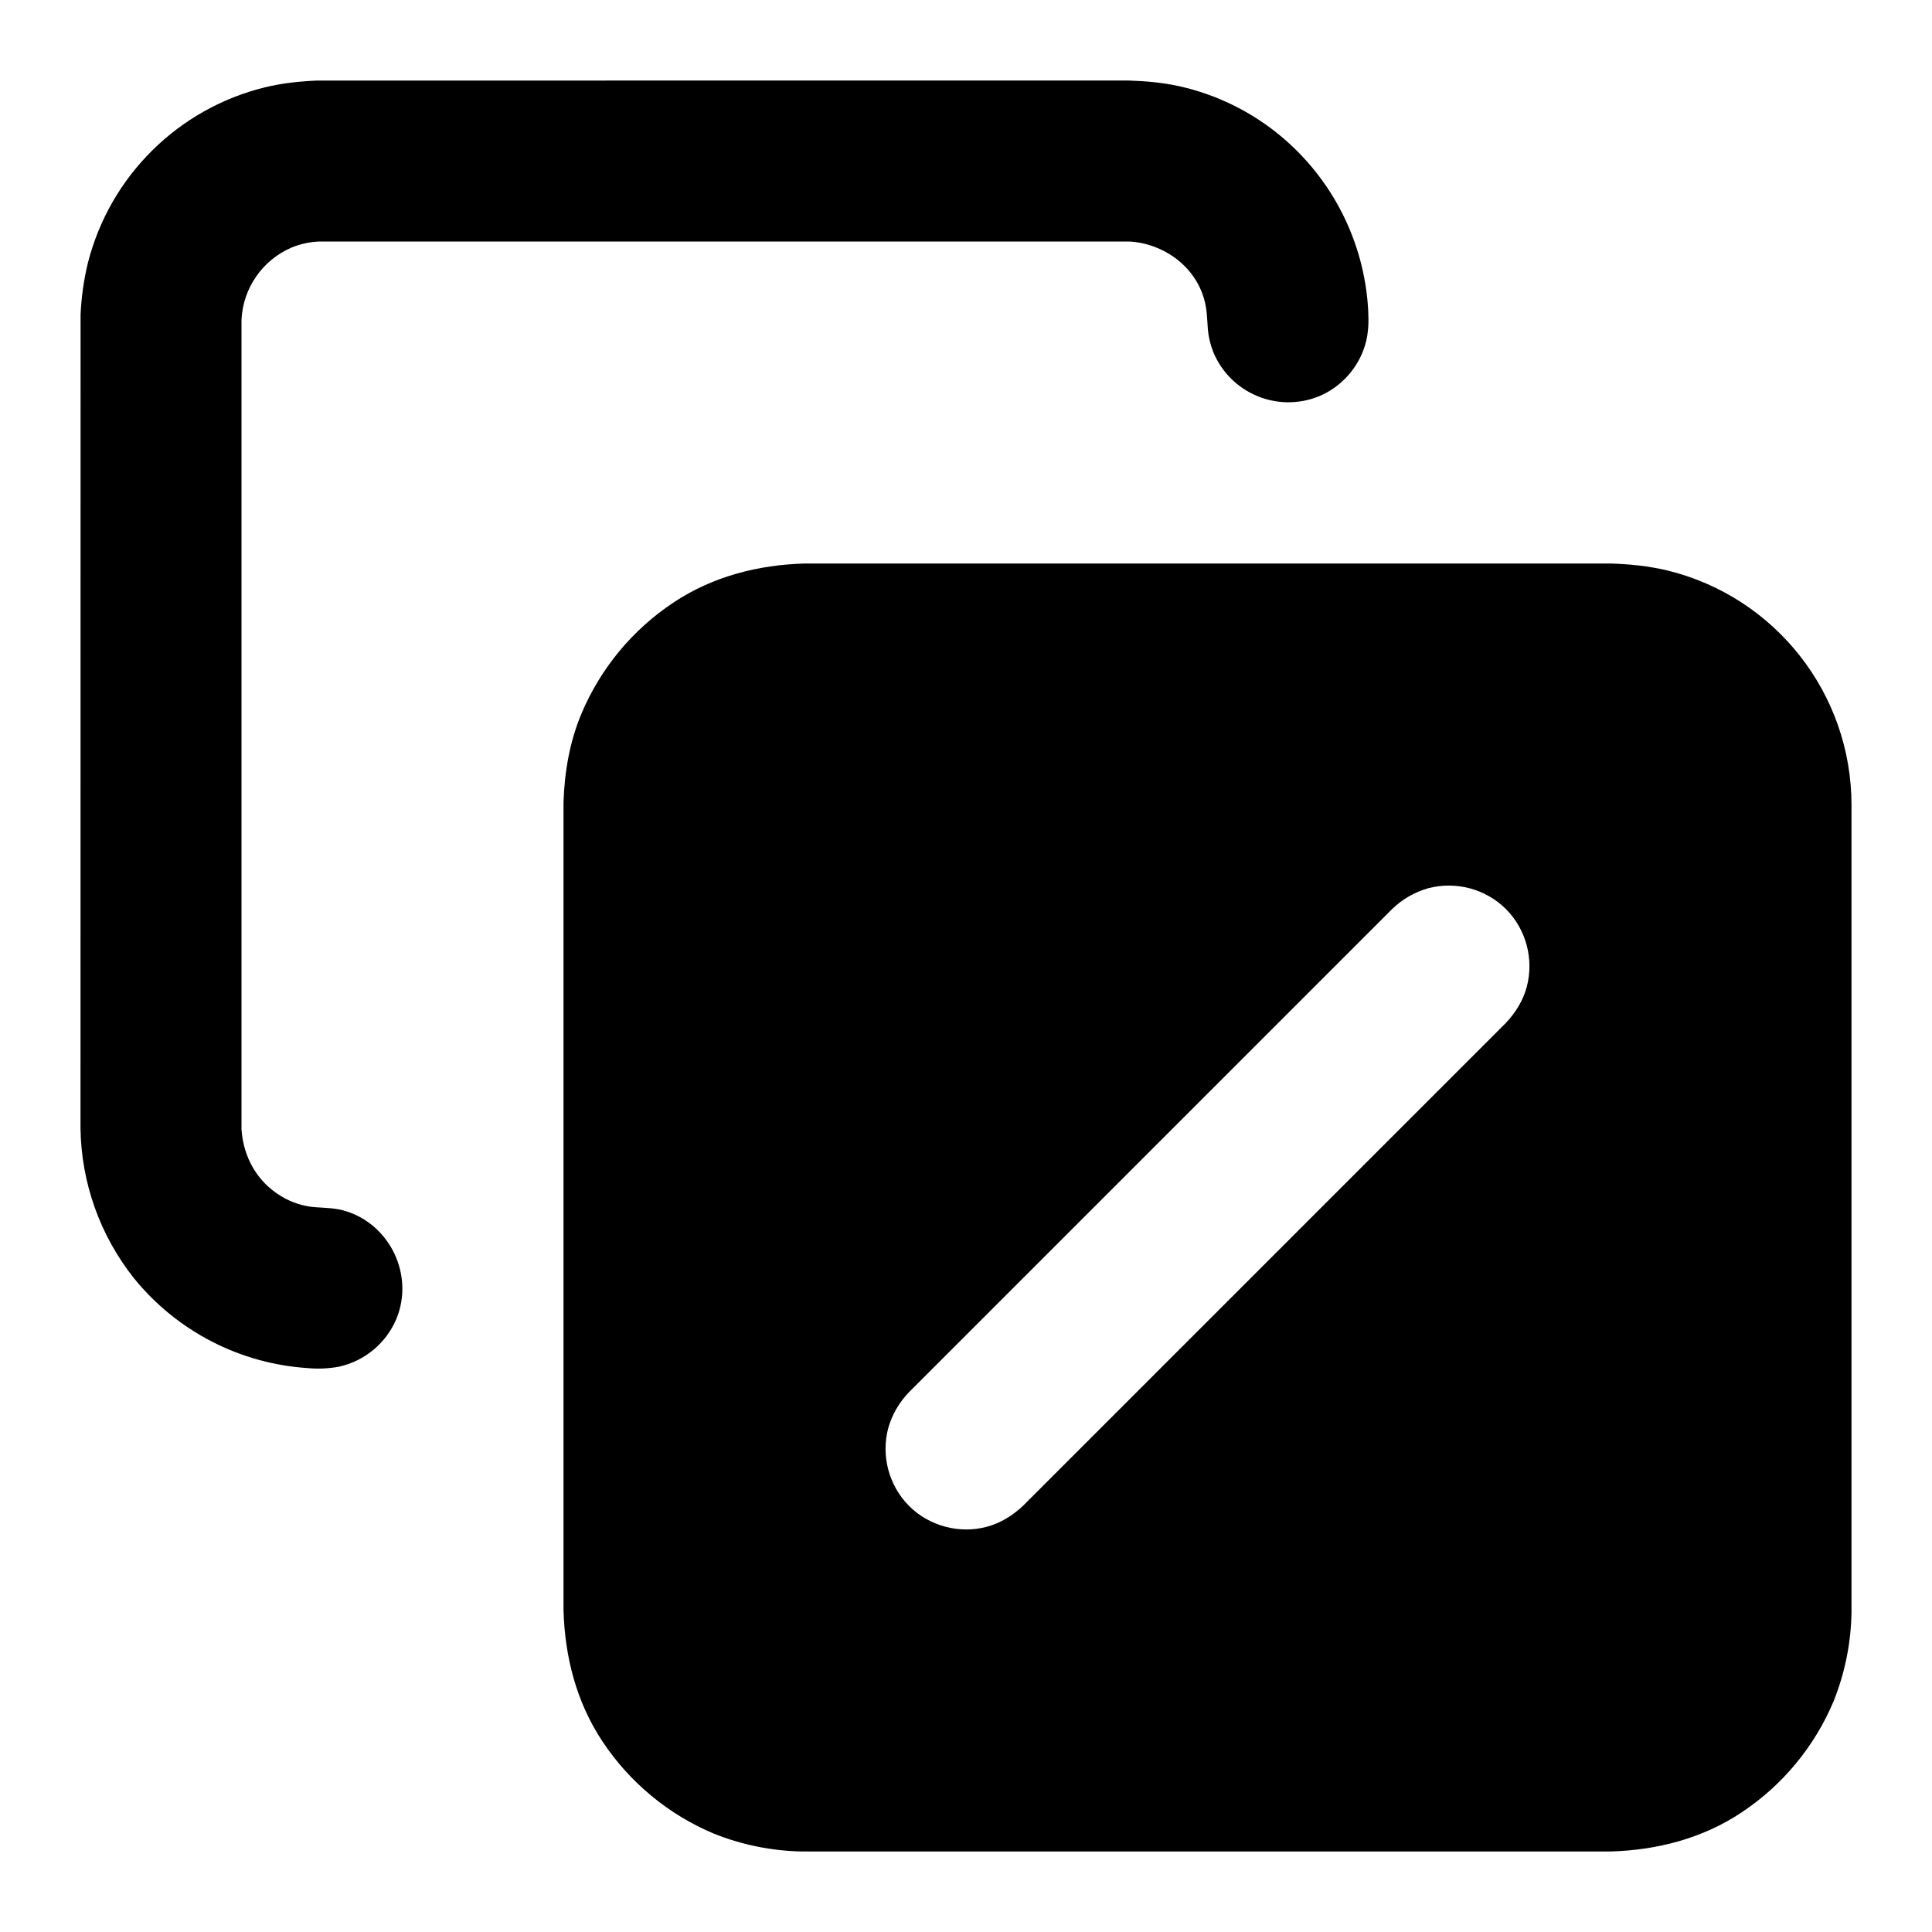
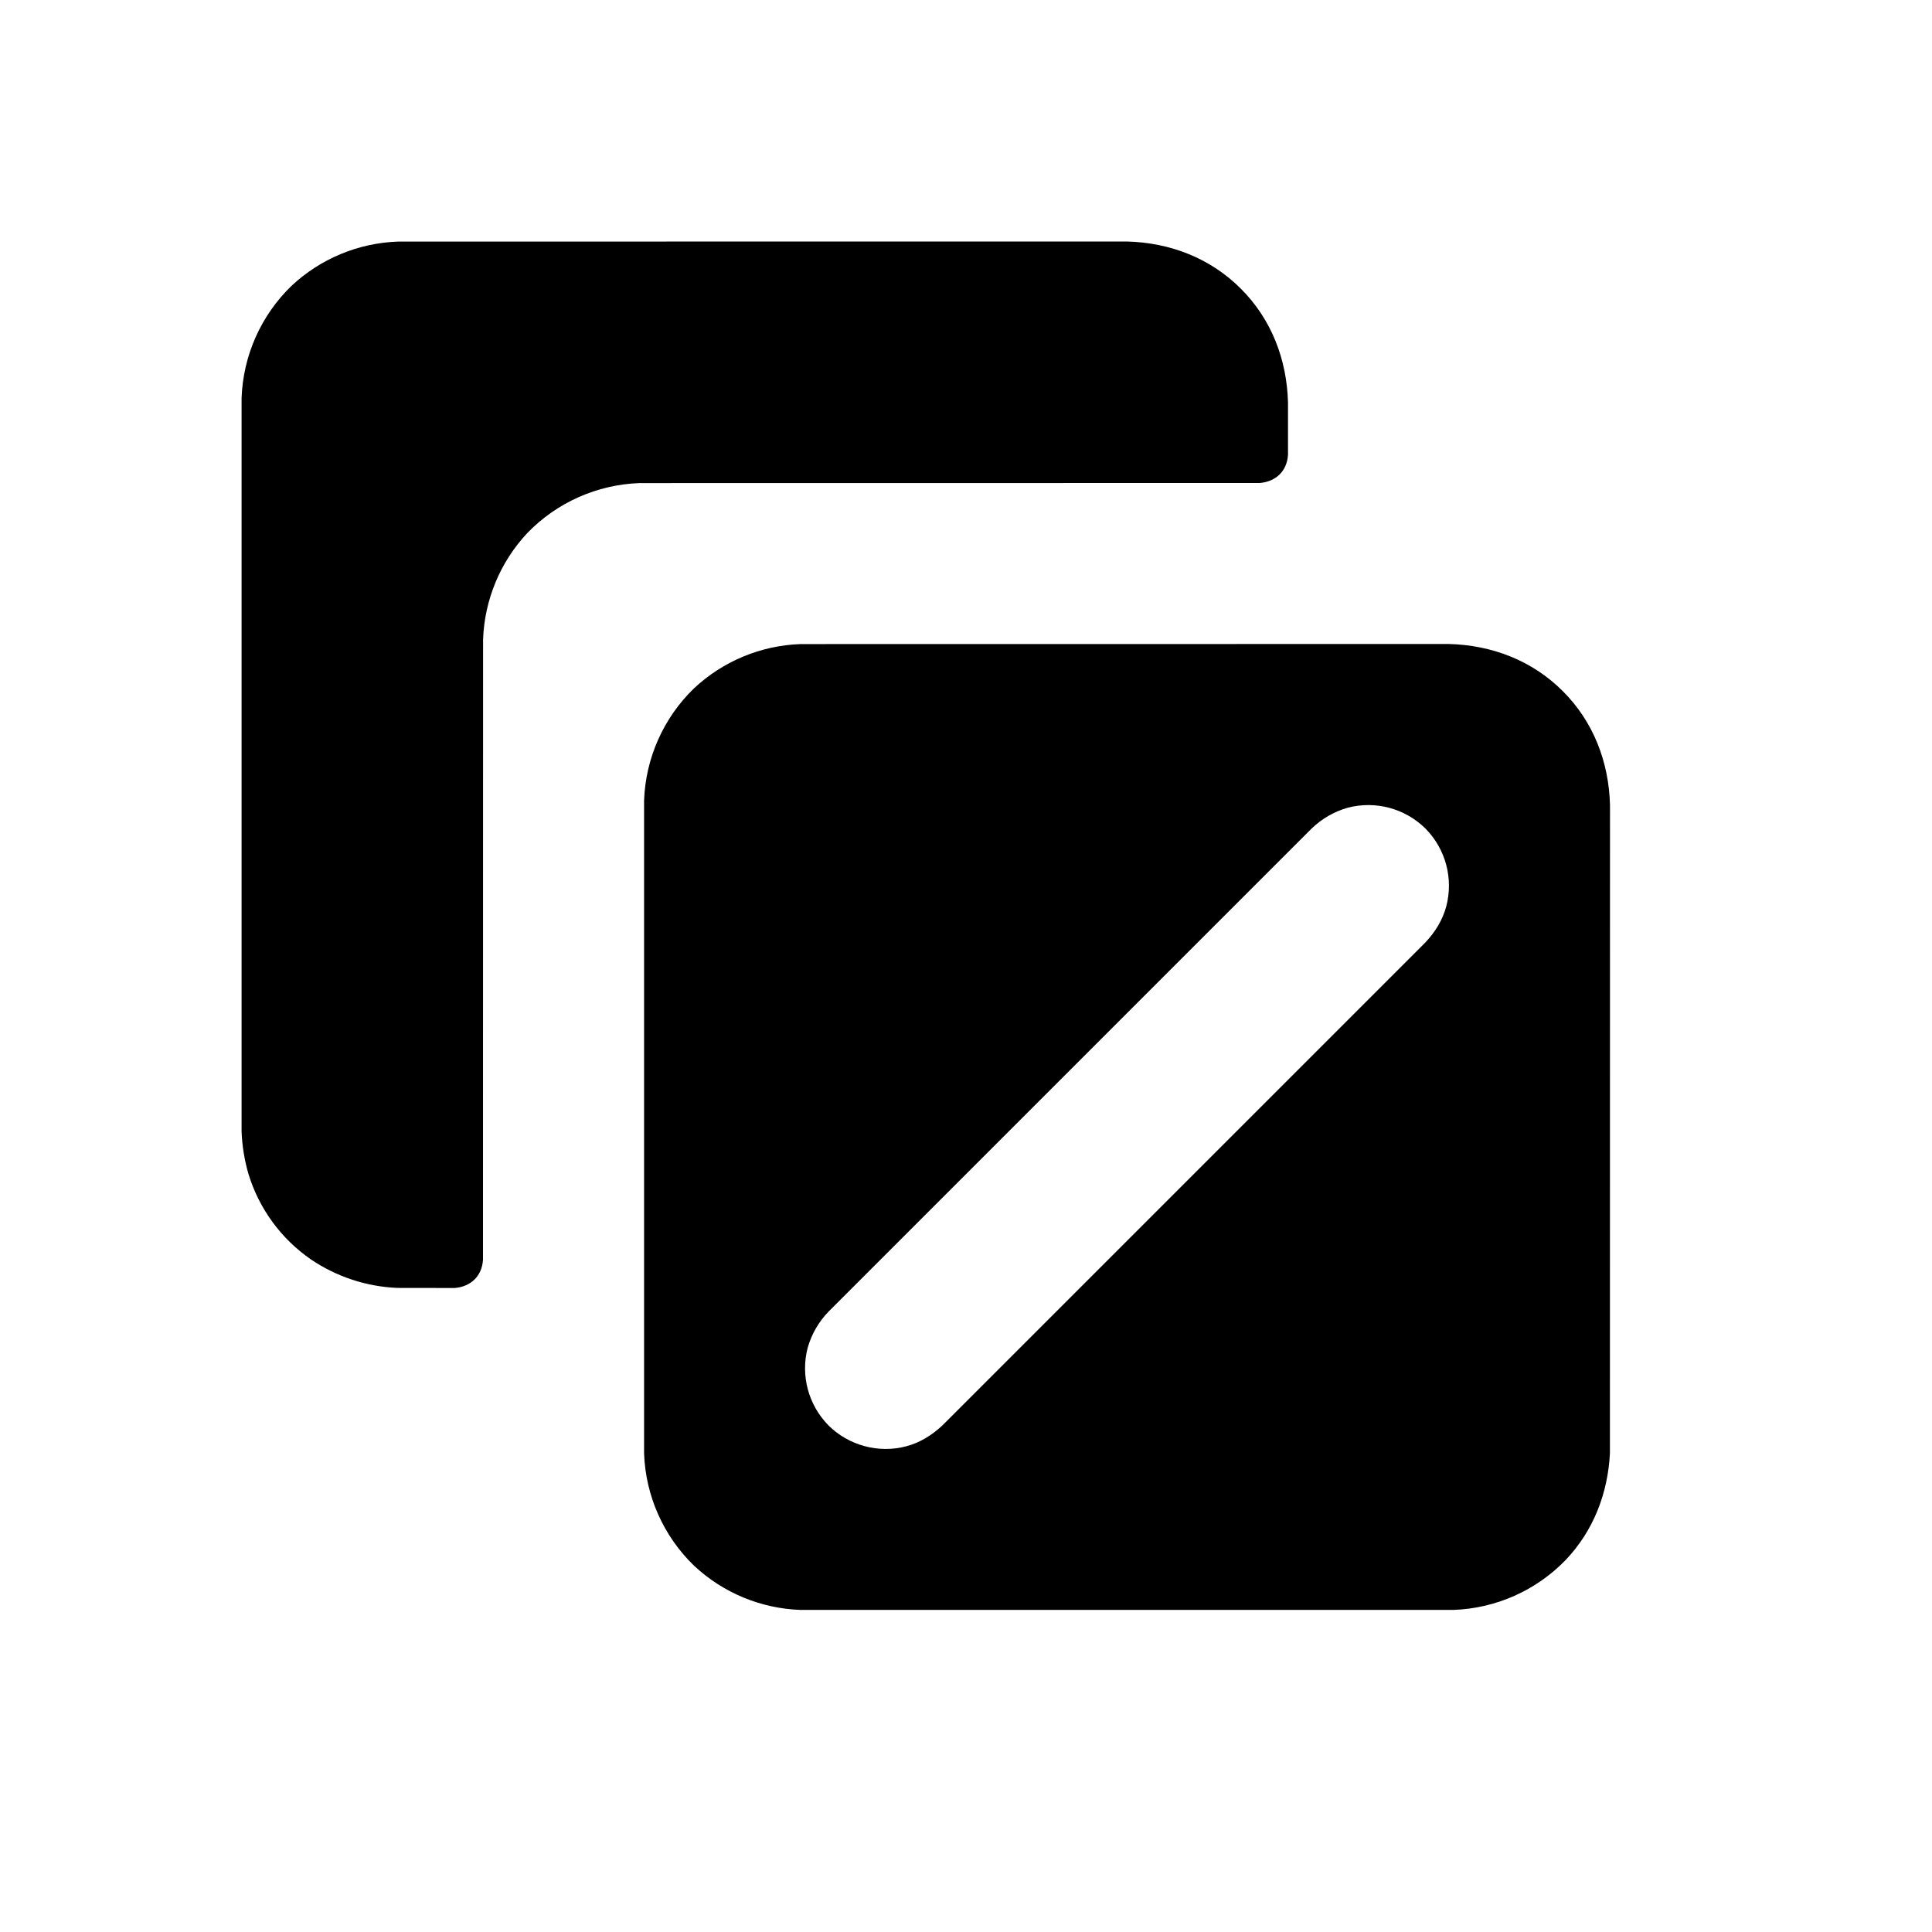
<svg xmlns="http://www.w3.org/2000/svg" width="24" height="24" viewBox="0 0 24 24" fill="currentColor" fill-rule="evenodd">
-   <path d="M23 10v10.031a3.1 3.1 0 0 1-.223 1.104 3.1 3.1 0 0 1-1.143 1.38c-.488.325-1.054.469-1.634.485H9.969a3.1 3.1 0 0 1-1.104-.223 3.1 3.1 0 0 1-1.38-1.143C7.16 21.146 7.016 20.58 7 20V9.969c.012-.378.076-.753.223-1.104a3.1 3.1 0 0 1 1.143-1.38C8.854 7.16 9.42 7.016 10 7h10c.243.007.478.031.715.087A3 3 0 0 1 23 10m-5.707 1.293-6 6a1.06 1.06 0 0 0-.259.447 1.01 1.01 0 0 0 .258.967c.25.25.625.351.967.259.172-.046.318-.138.448-.259l6-6c.121-.129.212-.275.259-.447a1.01 1.01 0 0 0-.258-.967 1.01 1.01 0 0 0-.967-.259 1.06 1.06 0 0 0-.448.259M14.029 3H3.971a1 1 0 0 0-.353.077A1.03 1.03 0 0 0 3 3.971v10.058c.023.347.196.656.5.835a.95.95 0 0 0 .41.132c.14.01.264.009.398.053.545.176.835.798.618 1.33a1.01 1.01 0 0 1-.718.599 1.4 1.4 0 0 1-.385.017 3.03 3.03 0 0 1-2.157-1.114A3.06 3.06 0 0 1 1 14.013l.001-10.108a3.4 3.4 0 0 1 .091-.64 3.01 3.01 0 0 1 2.202-2.181c.211-.051.422-.073.638-.083L14.013 1c.217.007.429.025.641.072.456.102.886.313 1.246.61a3.03 3.03 0 0 1 1.096 2.168c.008.146.005.291-.037.432-.085.29-.302.53-.582.644a1.01 1.01 0 0 1-1.304-.55 1 1 0 0 1-.069-.29c-.009-.128-.01-.246-.046-.37-.117-.415-.508-.692-.929-.716" />
+   <path d="m20 10-.001 8.055c-.026.496-.204.96-.549 1.323a2.04 2.04 0 0 1-1.395.621h-8.11a2.04 2.04 0 0 1-1.323-.549 2.04 2.04 0 0 1-.621-1.395v-8.11a2.04 2.04 0 0 1 .621-1.395 2.04 2.04 0 0 1 1.323-.549L18 8c.533.014 1.034.205 1.414.586.381.38.572.881.586 1.414m-3.707.293-6 6a1.06 1.06 0 0 0-.259.447 1.01 1.01 0 0 0 .258.967c.25.25.625.351.967.259.172-.046.318-.138.448-.259l6-6c.121-.129.212-.275.259-.447a1.01 1.01 0 0 0-.258-.967 1.01 1.01 0 0 0-.967-.259 1.06 1.06 0 0 0-.448.259M16 5v.65c-.013.203-.15.332-.35.35l-7.705.001a2.04 2.04 0 0 0-1.395.621 2.04 2.04 0 0 0-.549 1.323L6 15.65c-.014.203-.15.332-.35.35l-.714-.001a2.07 2.07 0 0 1-1.075-.355 2 2 0 0 1-.775-1.062 2.2 2.2 0 0 1-.085-.527v-9.11a2.04 2.04 0 0 1 .621-1.395 2.04 2.04 0 0 1 1.323-.549L14 3c.533.014 1.034.205 1.414.586.381.38.572.881.586 1.414" />
</svg>
